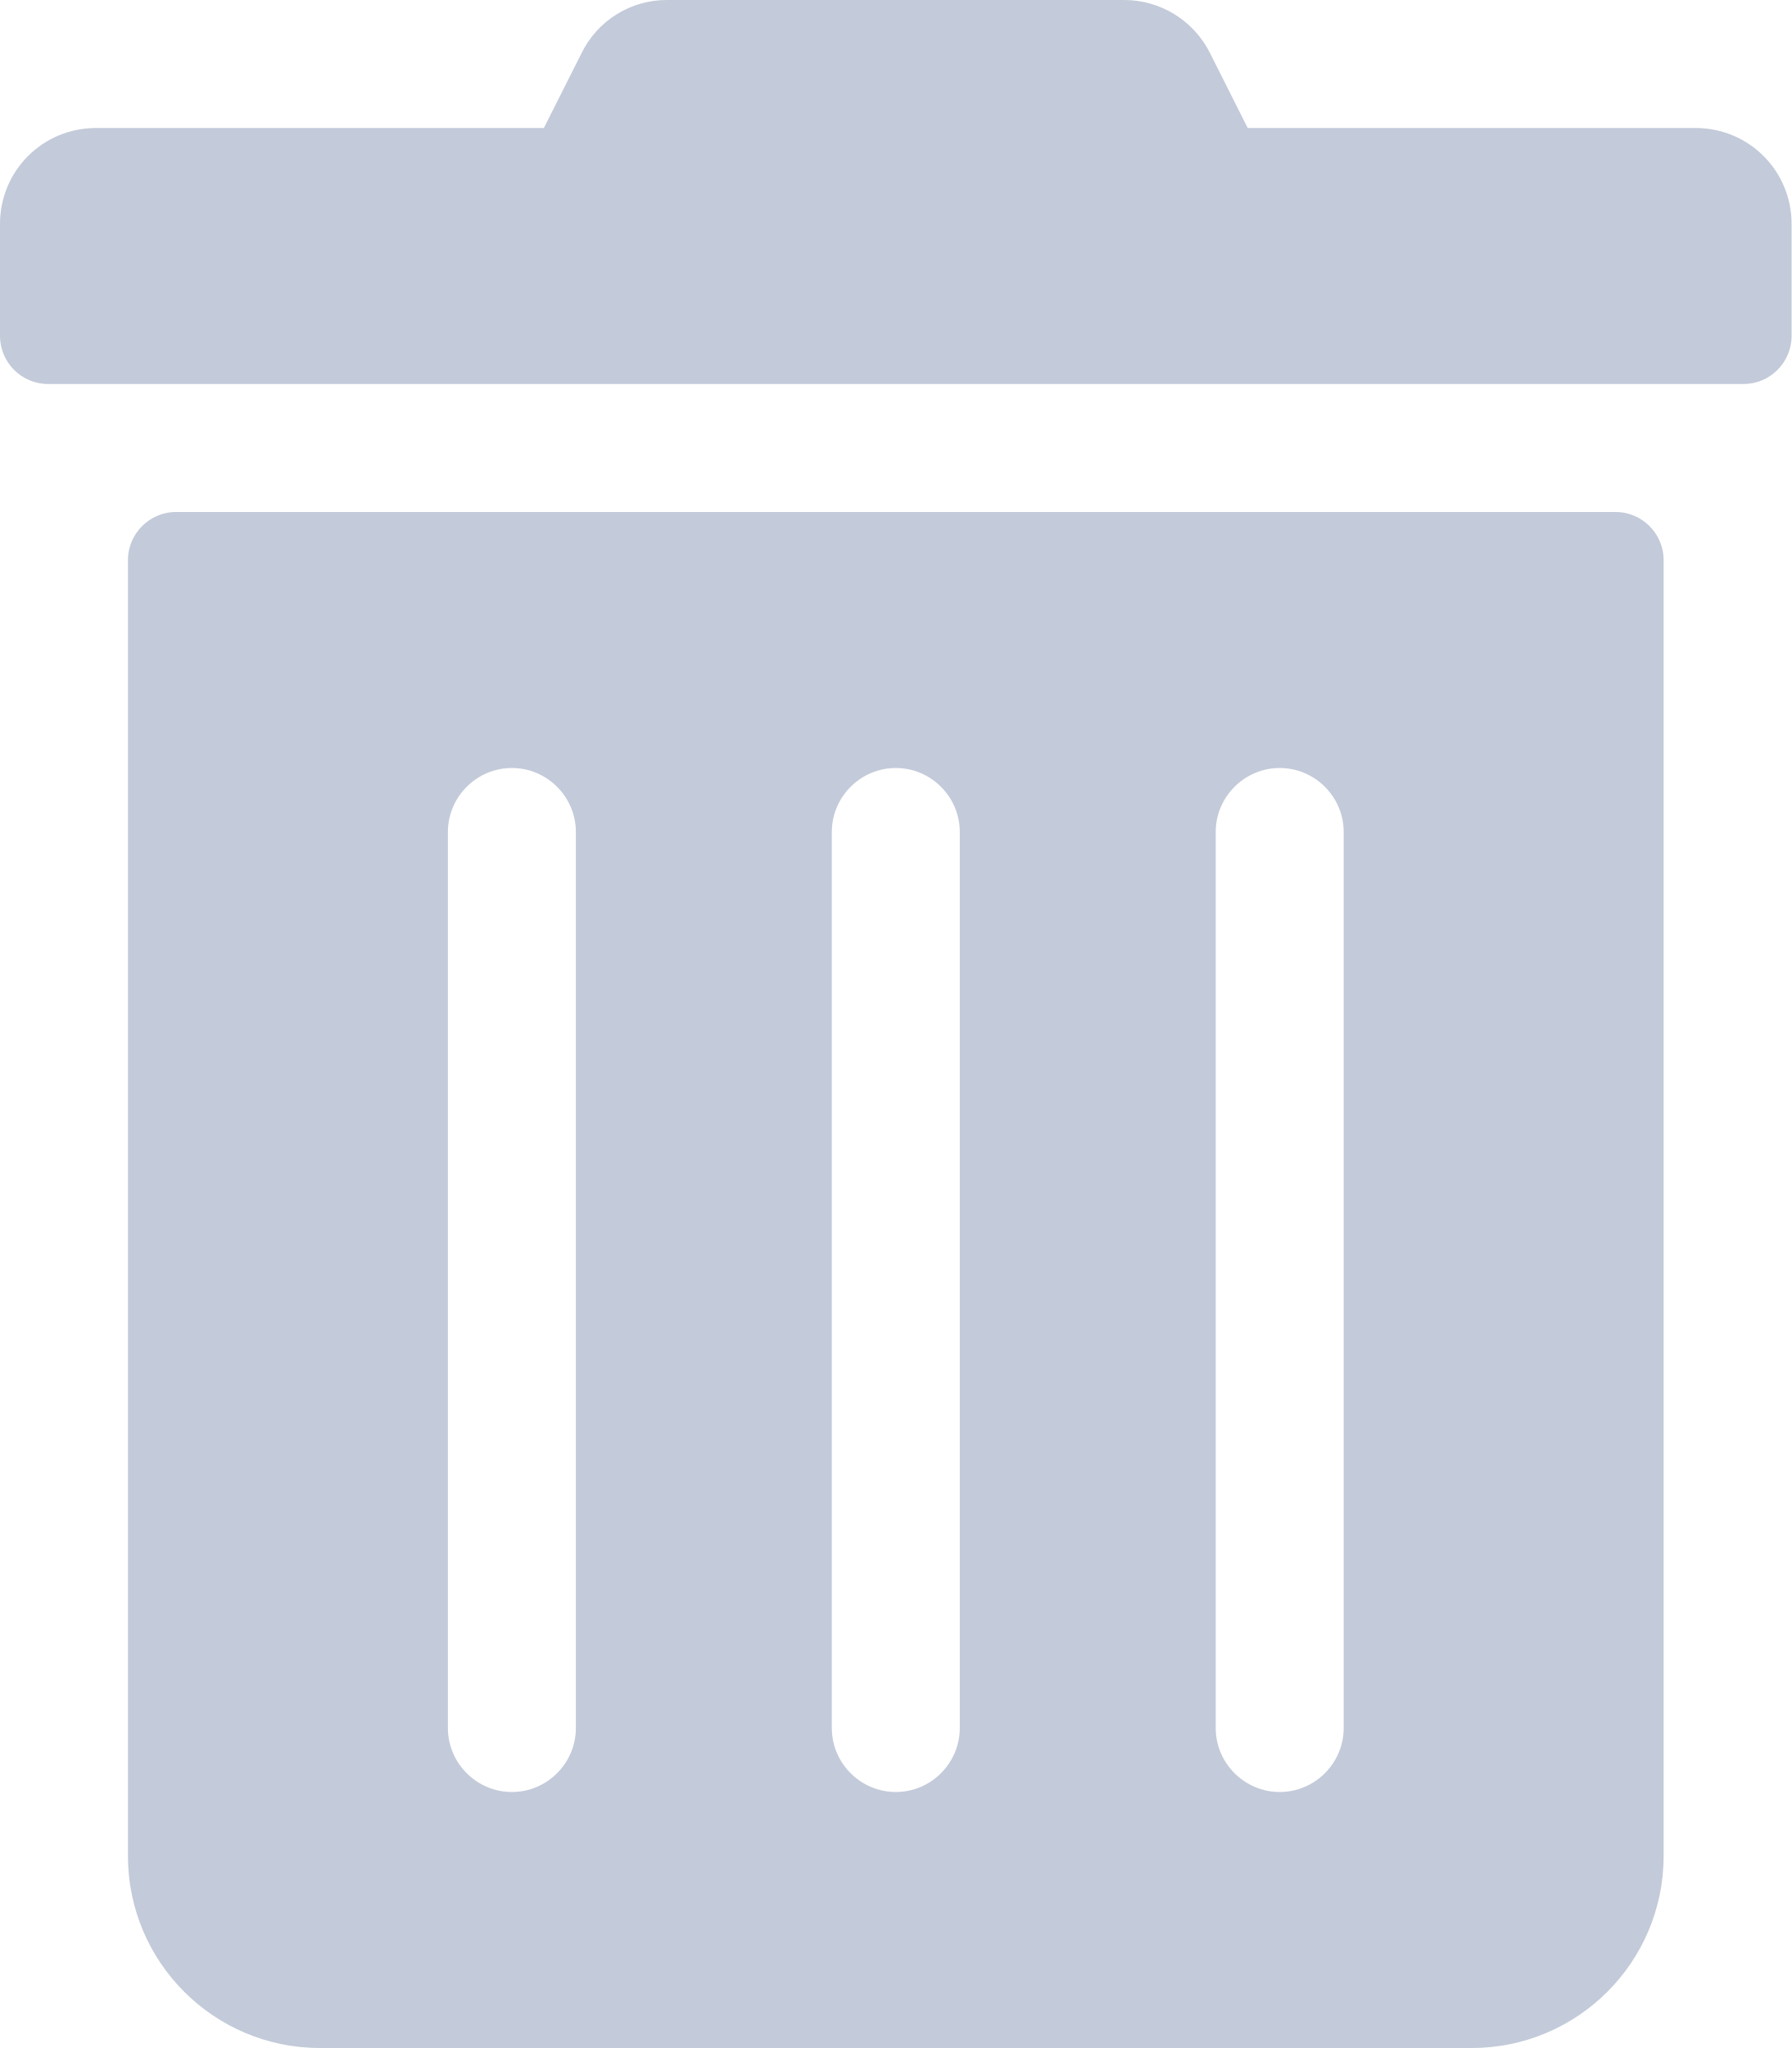
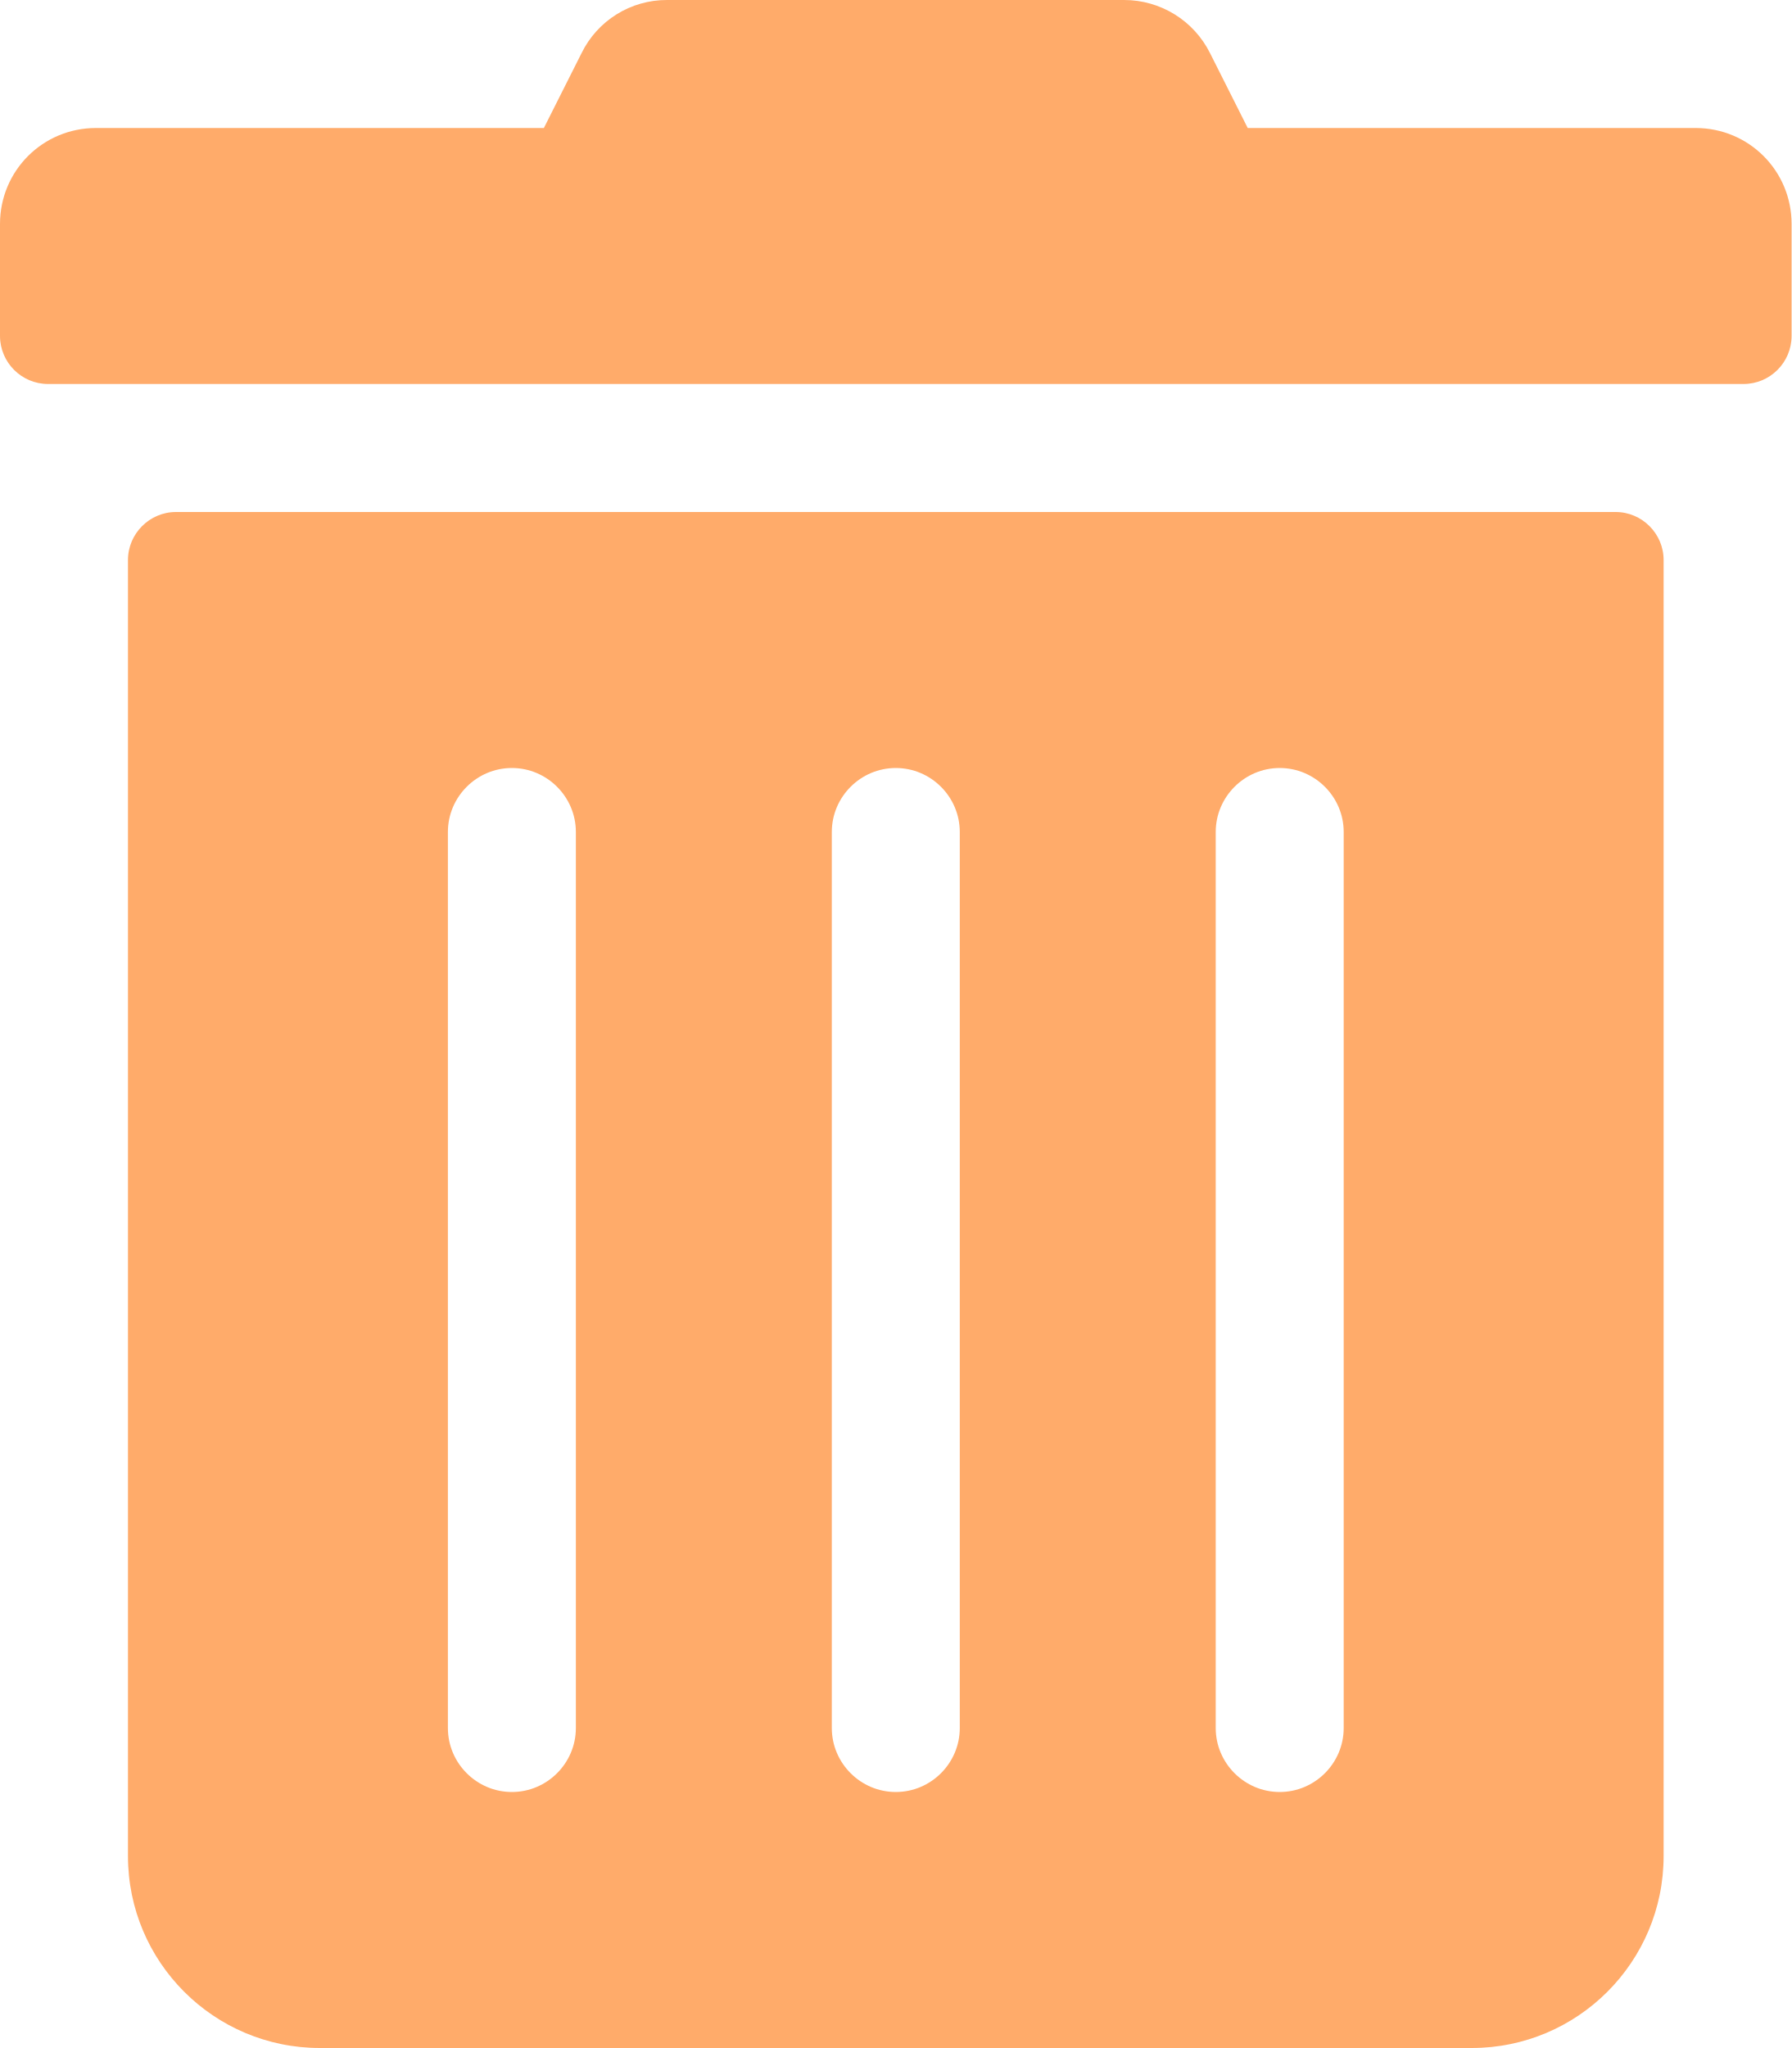
<svg xmlns="http://www.w3.org/2000/svg" xmlns:xlink="http://www.w3.org/1999/xlink" width="14" height="16">
  <defs>
    <path d="M0 2.625V1.75C0 1.334.334 1 .75 1h3.5l.294-.584A.741.741 0 0 1 5.213 0h3.571a.75.75 0 0 1 .672.416L9.75 1h3.5c.416 0 .75.334.75.75v.875a.376.376 0 0 1-.375.375H.375A.376.376 0 0 1 0 2.625Zm13 1.75V14.5a1.5 1.5 0 0 1-1.5 1.5h-9A1.5 1.5 0 0 1 1 14.5V4.375C1 4.169 1.169 4 1.375 4h11.25c.206 0 .375.169.375.375ZM4.5 6.5c0-.275-.225-.5-.5-.5s-.5.225-.5.5v7c0 .275.225.5.5.5s.5-.225.5-.5v-7Zm3 0c0-.275-.225-.5-.5-.5s-.5.225-.5.5v7c0 .275.225.5.5.5s.5-.225.5-.5v-7Zm3 0c0-.275-.225-.5-.5-.5s-.5.225-.5.5v7c0 .275.225.5.5.5s.5-.225.5-.5v-7Z" id="a" />
  </defs>
-   <use fill="#C3CAD9" fill-rule="nonzero" xlink:href="#a" />
+   <use fill="#FFAB6A" fill-rule="nonzero" xlink:href="#a" />
</svg>
